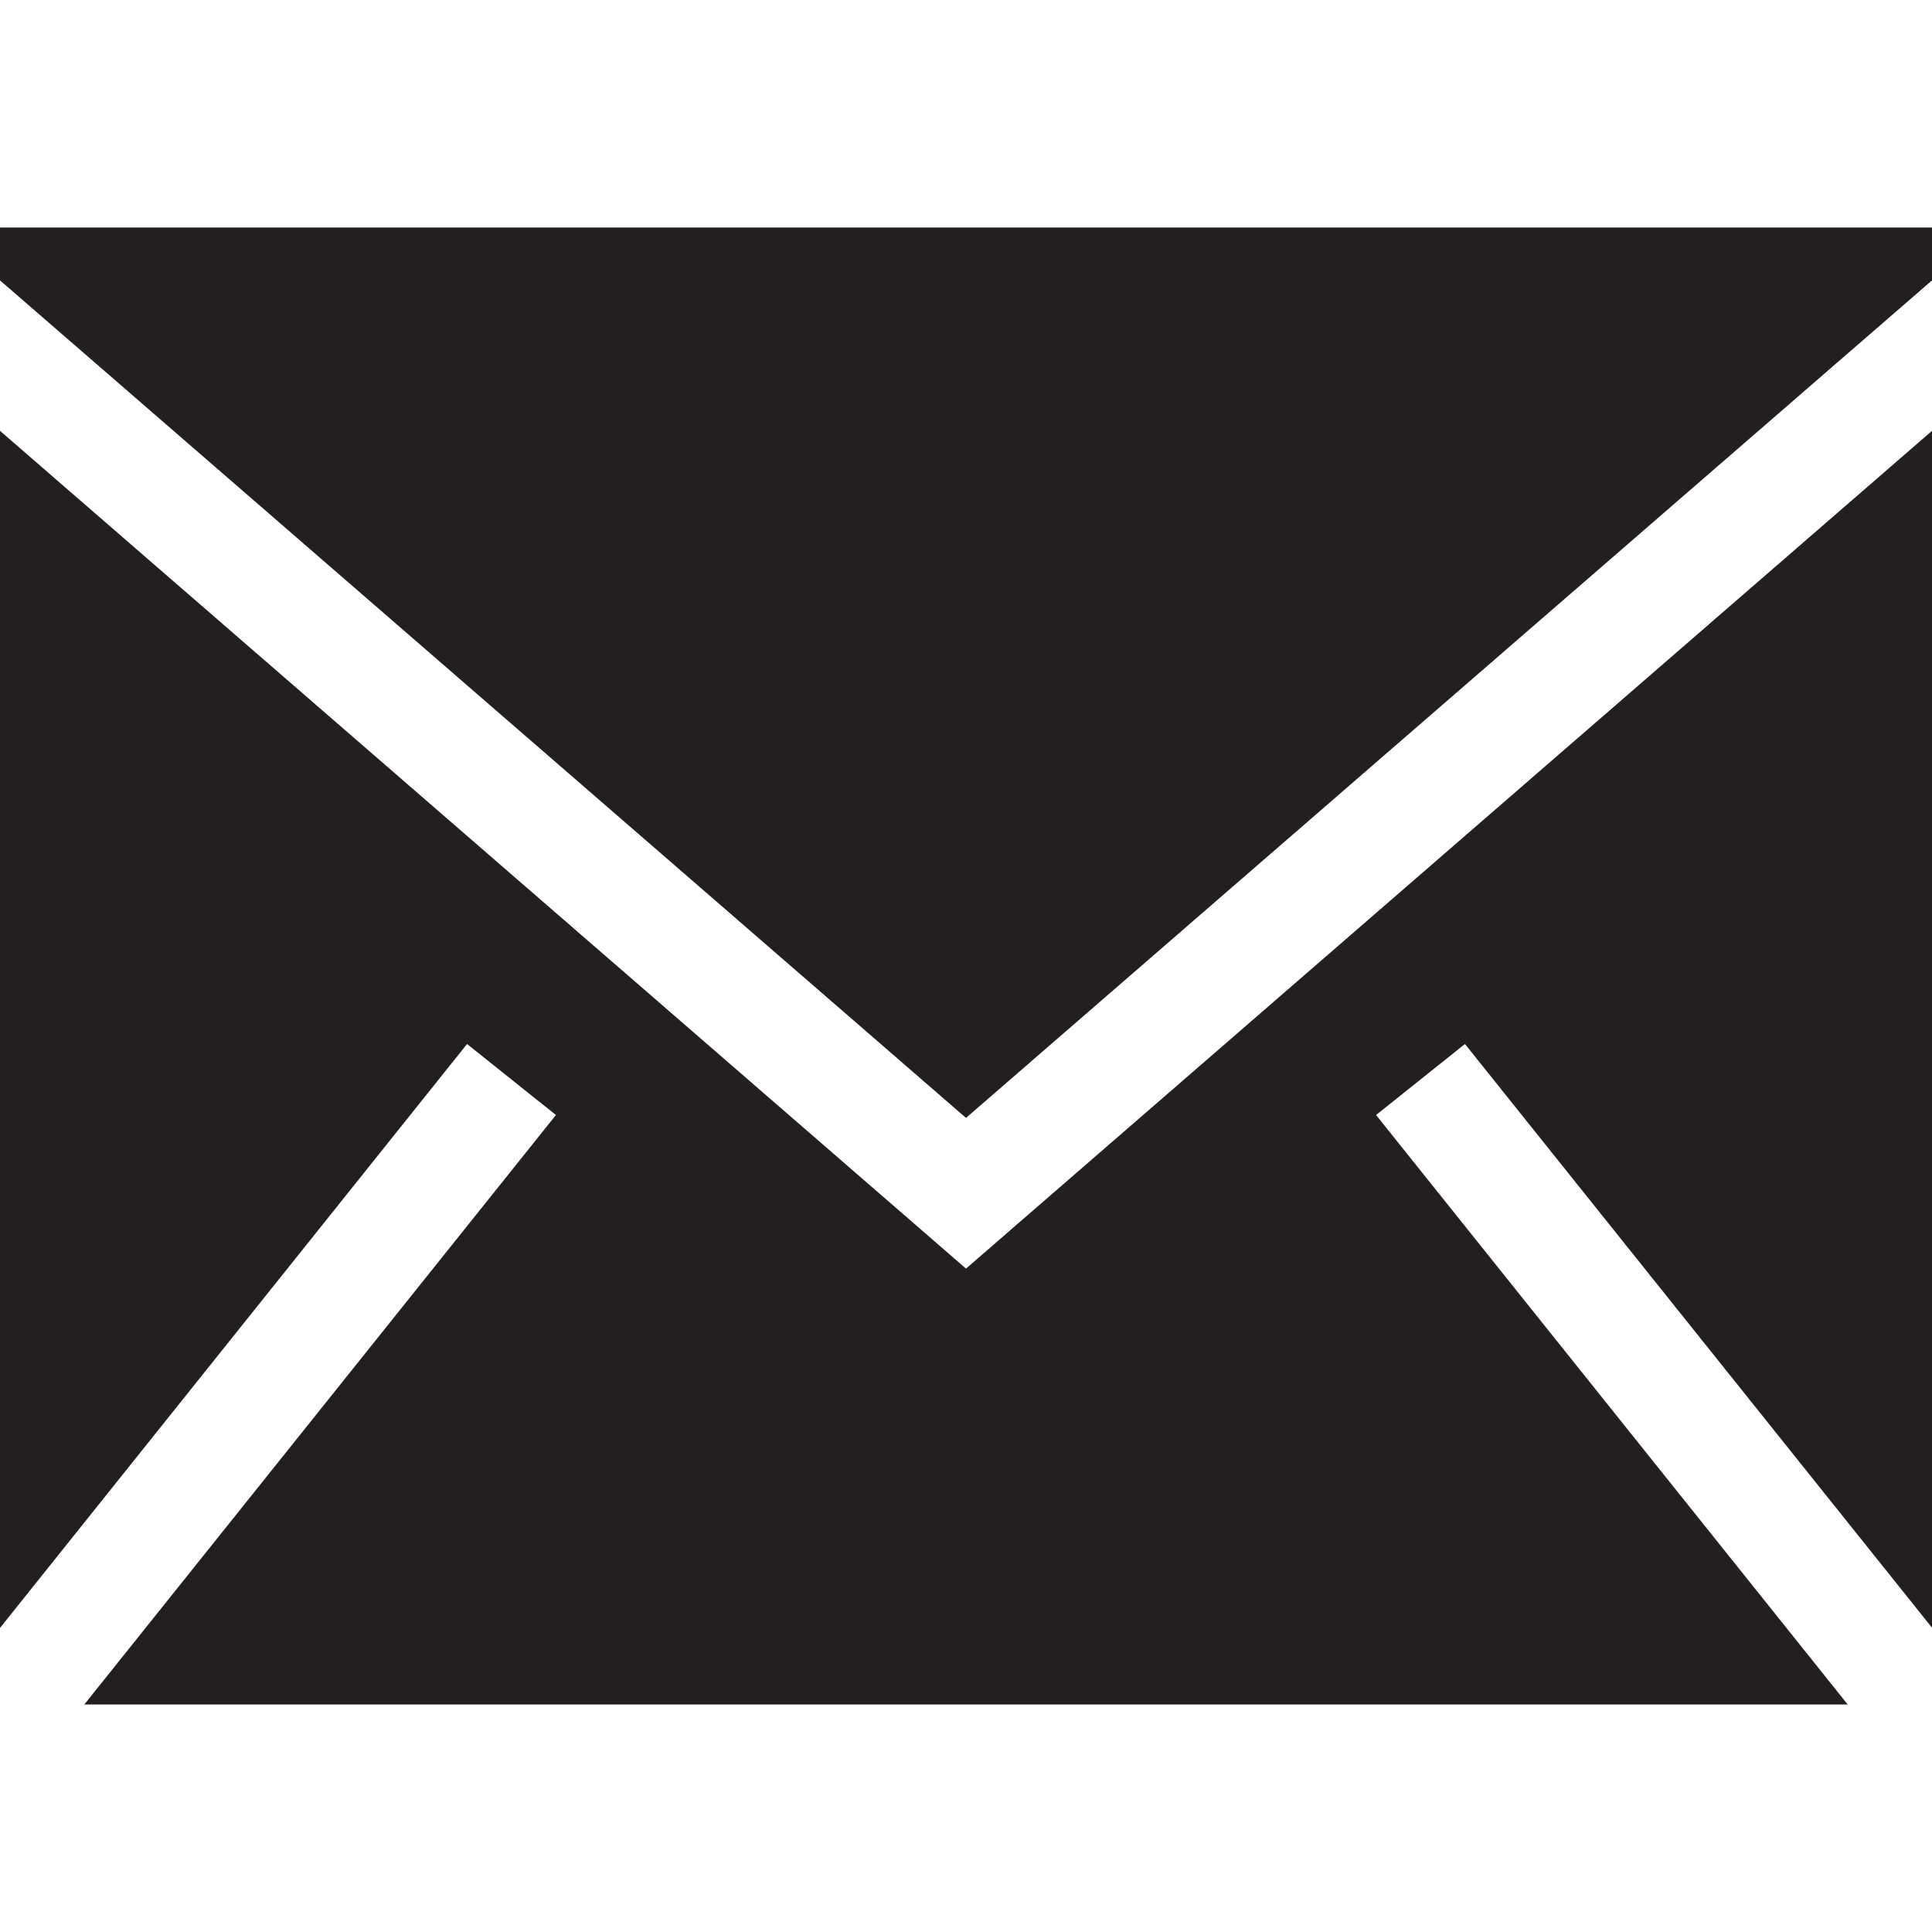
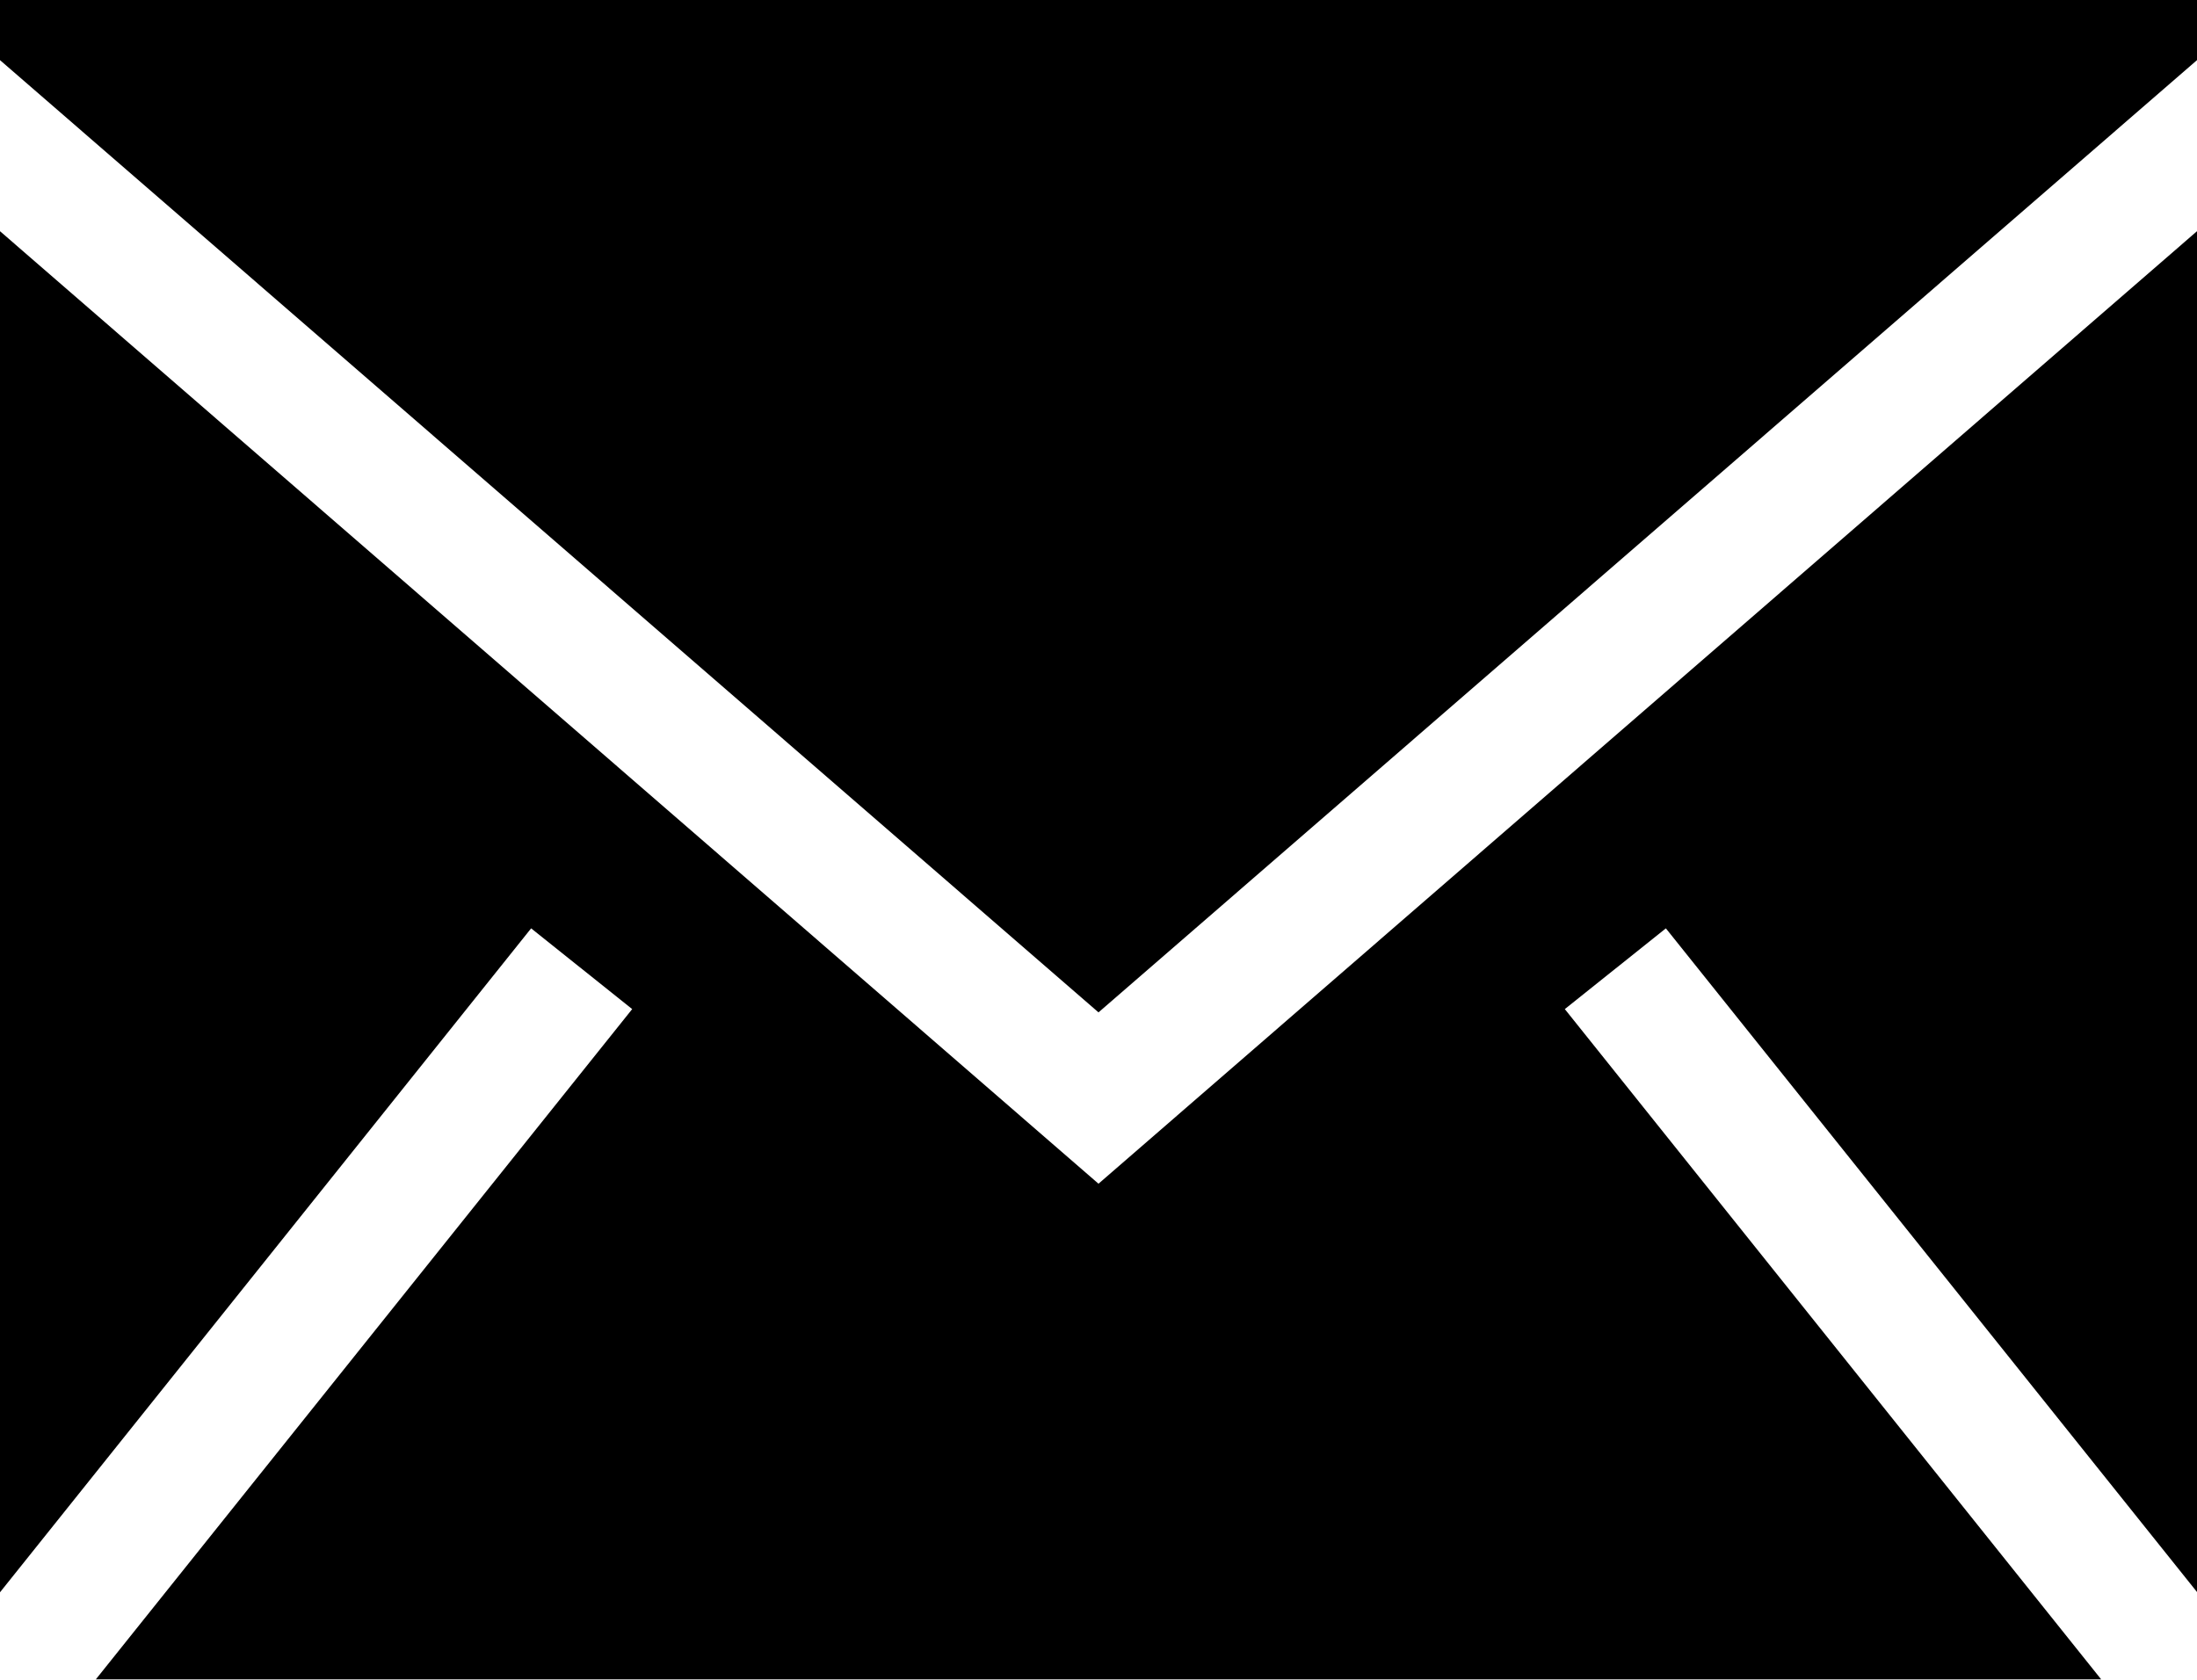
- <svg xmlns="http://www.w3.org/2000/svg" id="Layer_1" version="1.1" viewBox="0 0 800 800">
+ <svg xmlns="http://www.w3.org/2000/svg" id="Layer_1" version="1.1" viewBox="0 0 800 611.6">
  <defs>
    <style>
      .st0 {
-         fill: #231f20;
        fill-rule: evenodd;
      }
    </style>
  </defs>
-   <path class="st0" d="M800,178.4v495.6l-193.4-241.7-36.8,29.4,195.3,244.1H34.9l195.3-244.1-36.8-29.4L0,674.1V178.4l400,346.9,400-346.9ZM800,94.2v21.9l-400,346.8L0,116.1v-21.9h800Z" />
+   <path class="st0" d="M800,84.2v495.6l-193.4-241.7-36.8,29.4,195.3,244.1H34.9l195.3-244.1-36.8-29.4L0,579.9V84.2l400,346.9L800,84.2ZM800,0v21.9l-400,346.8L0,21.9V0h800Z" />
</svg>
